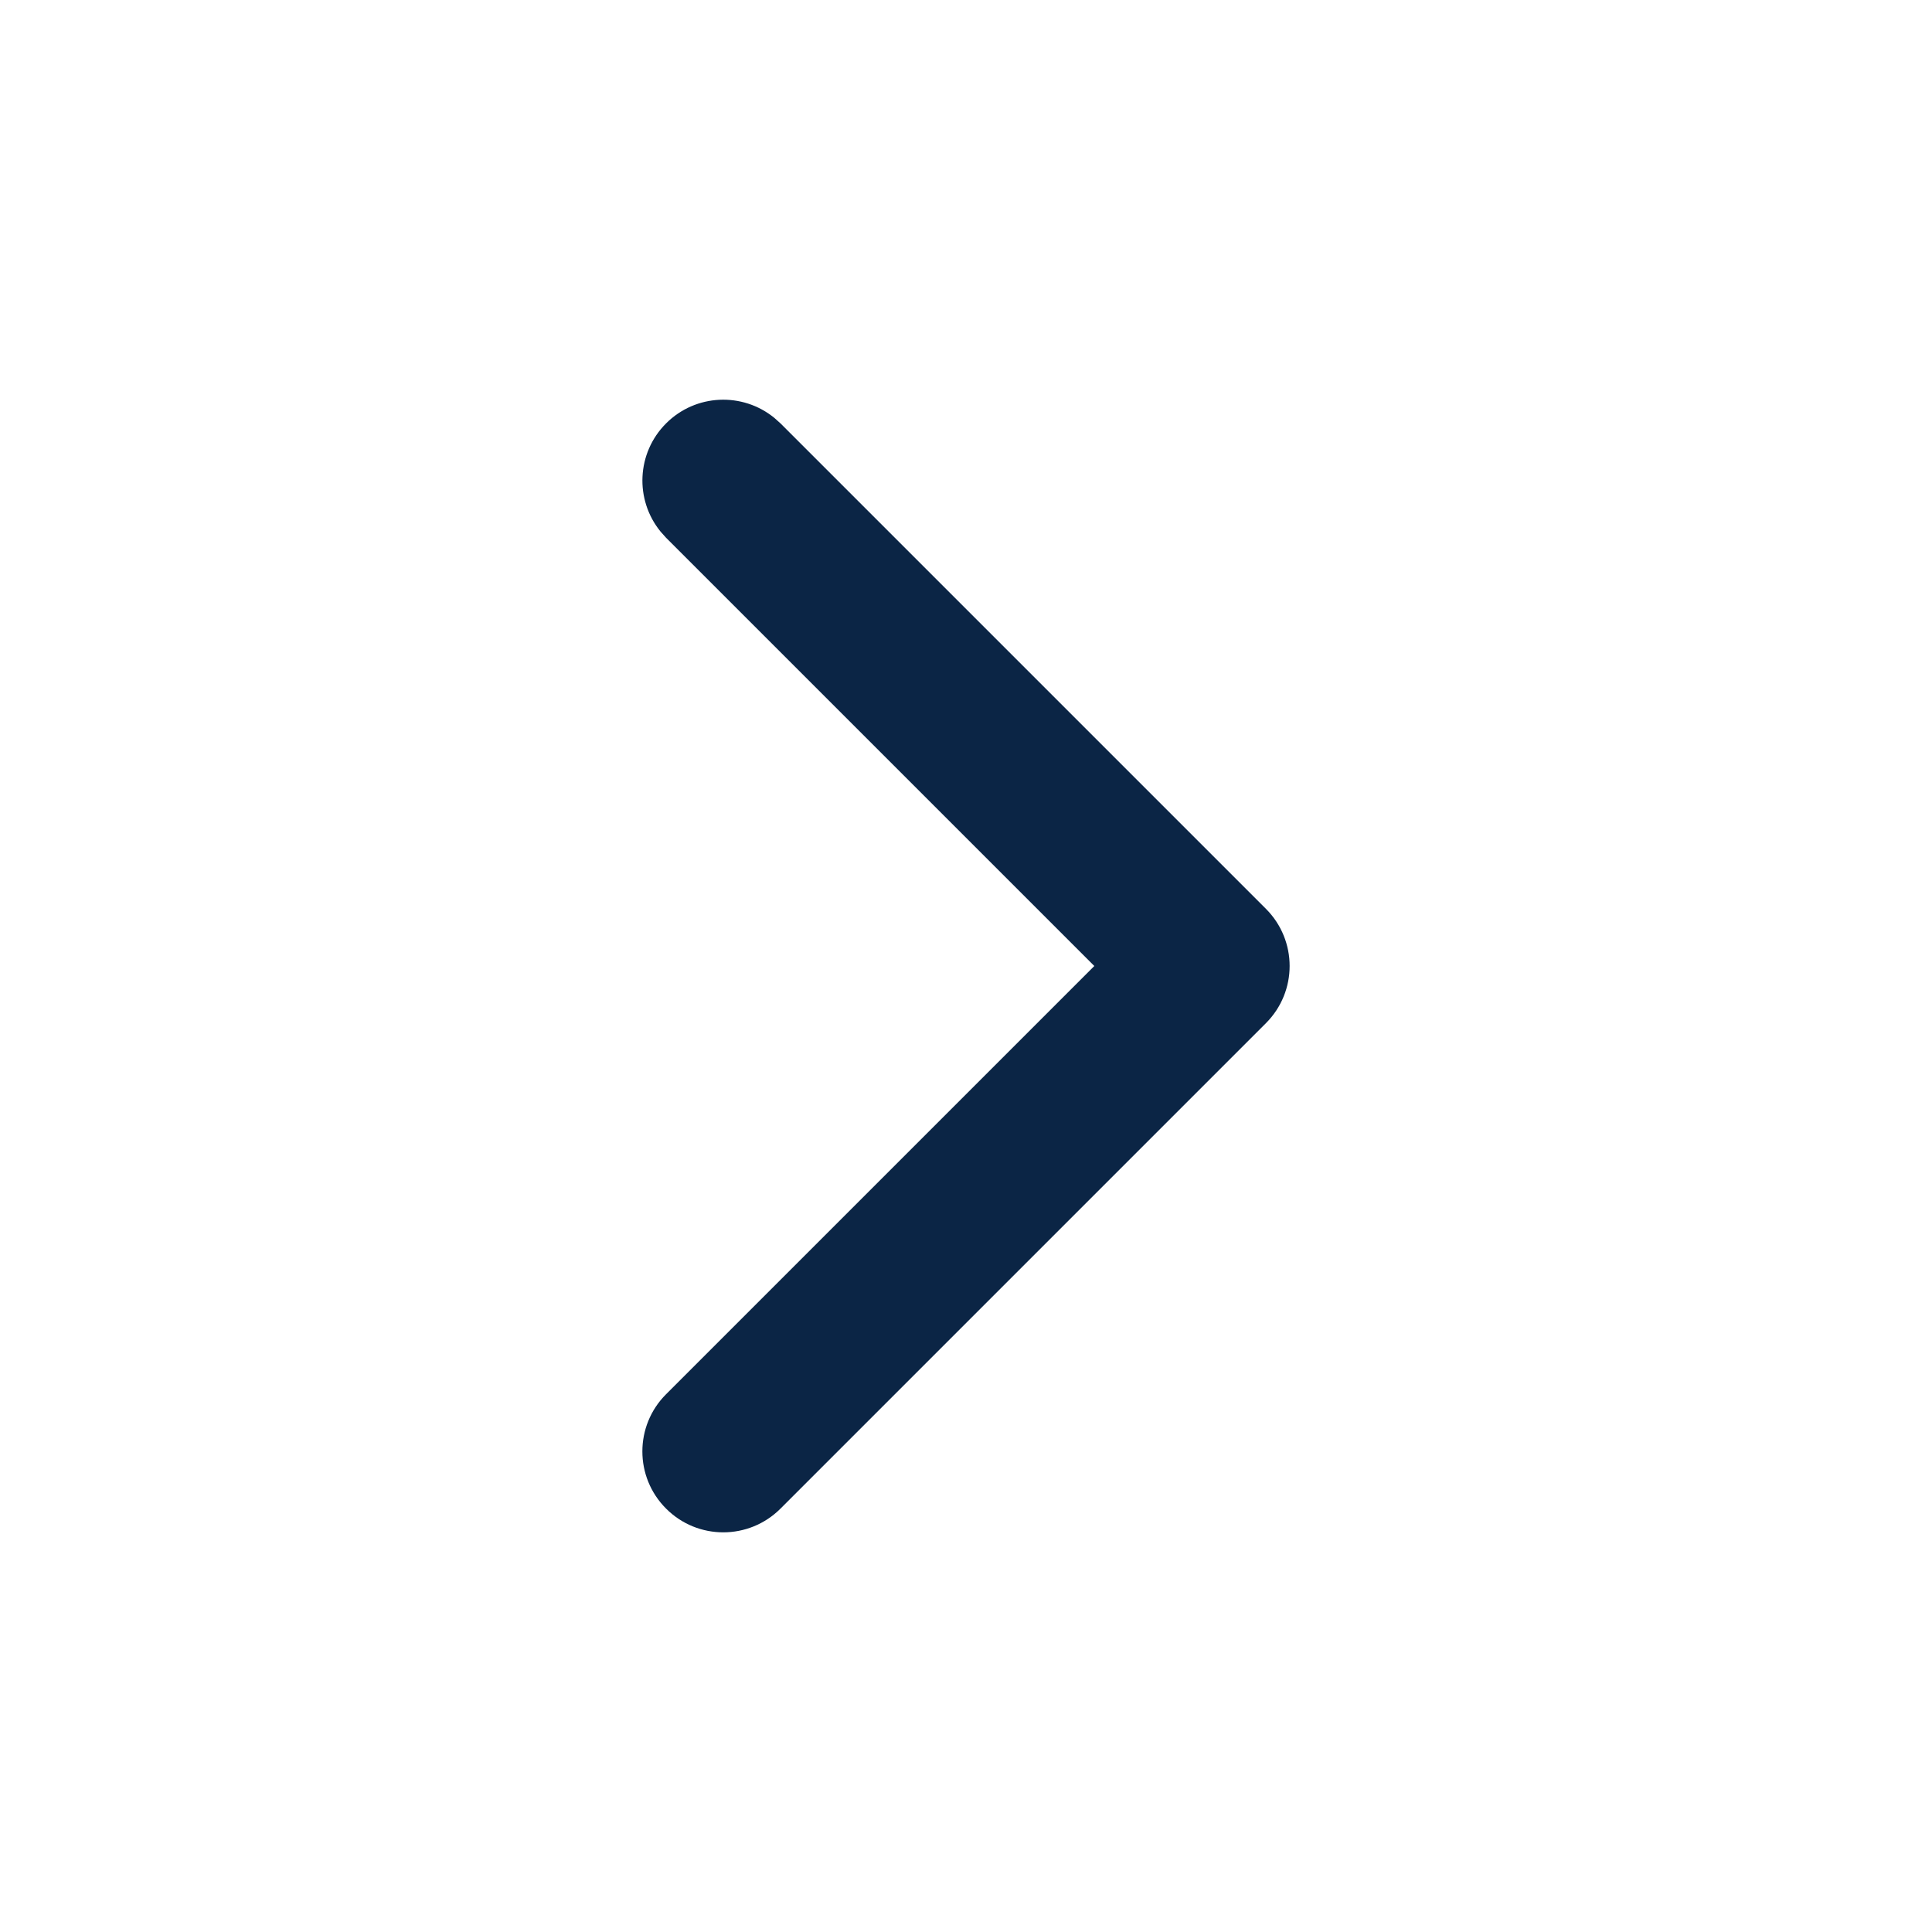
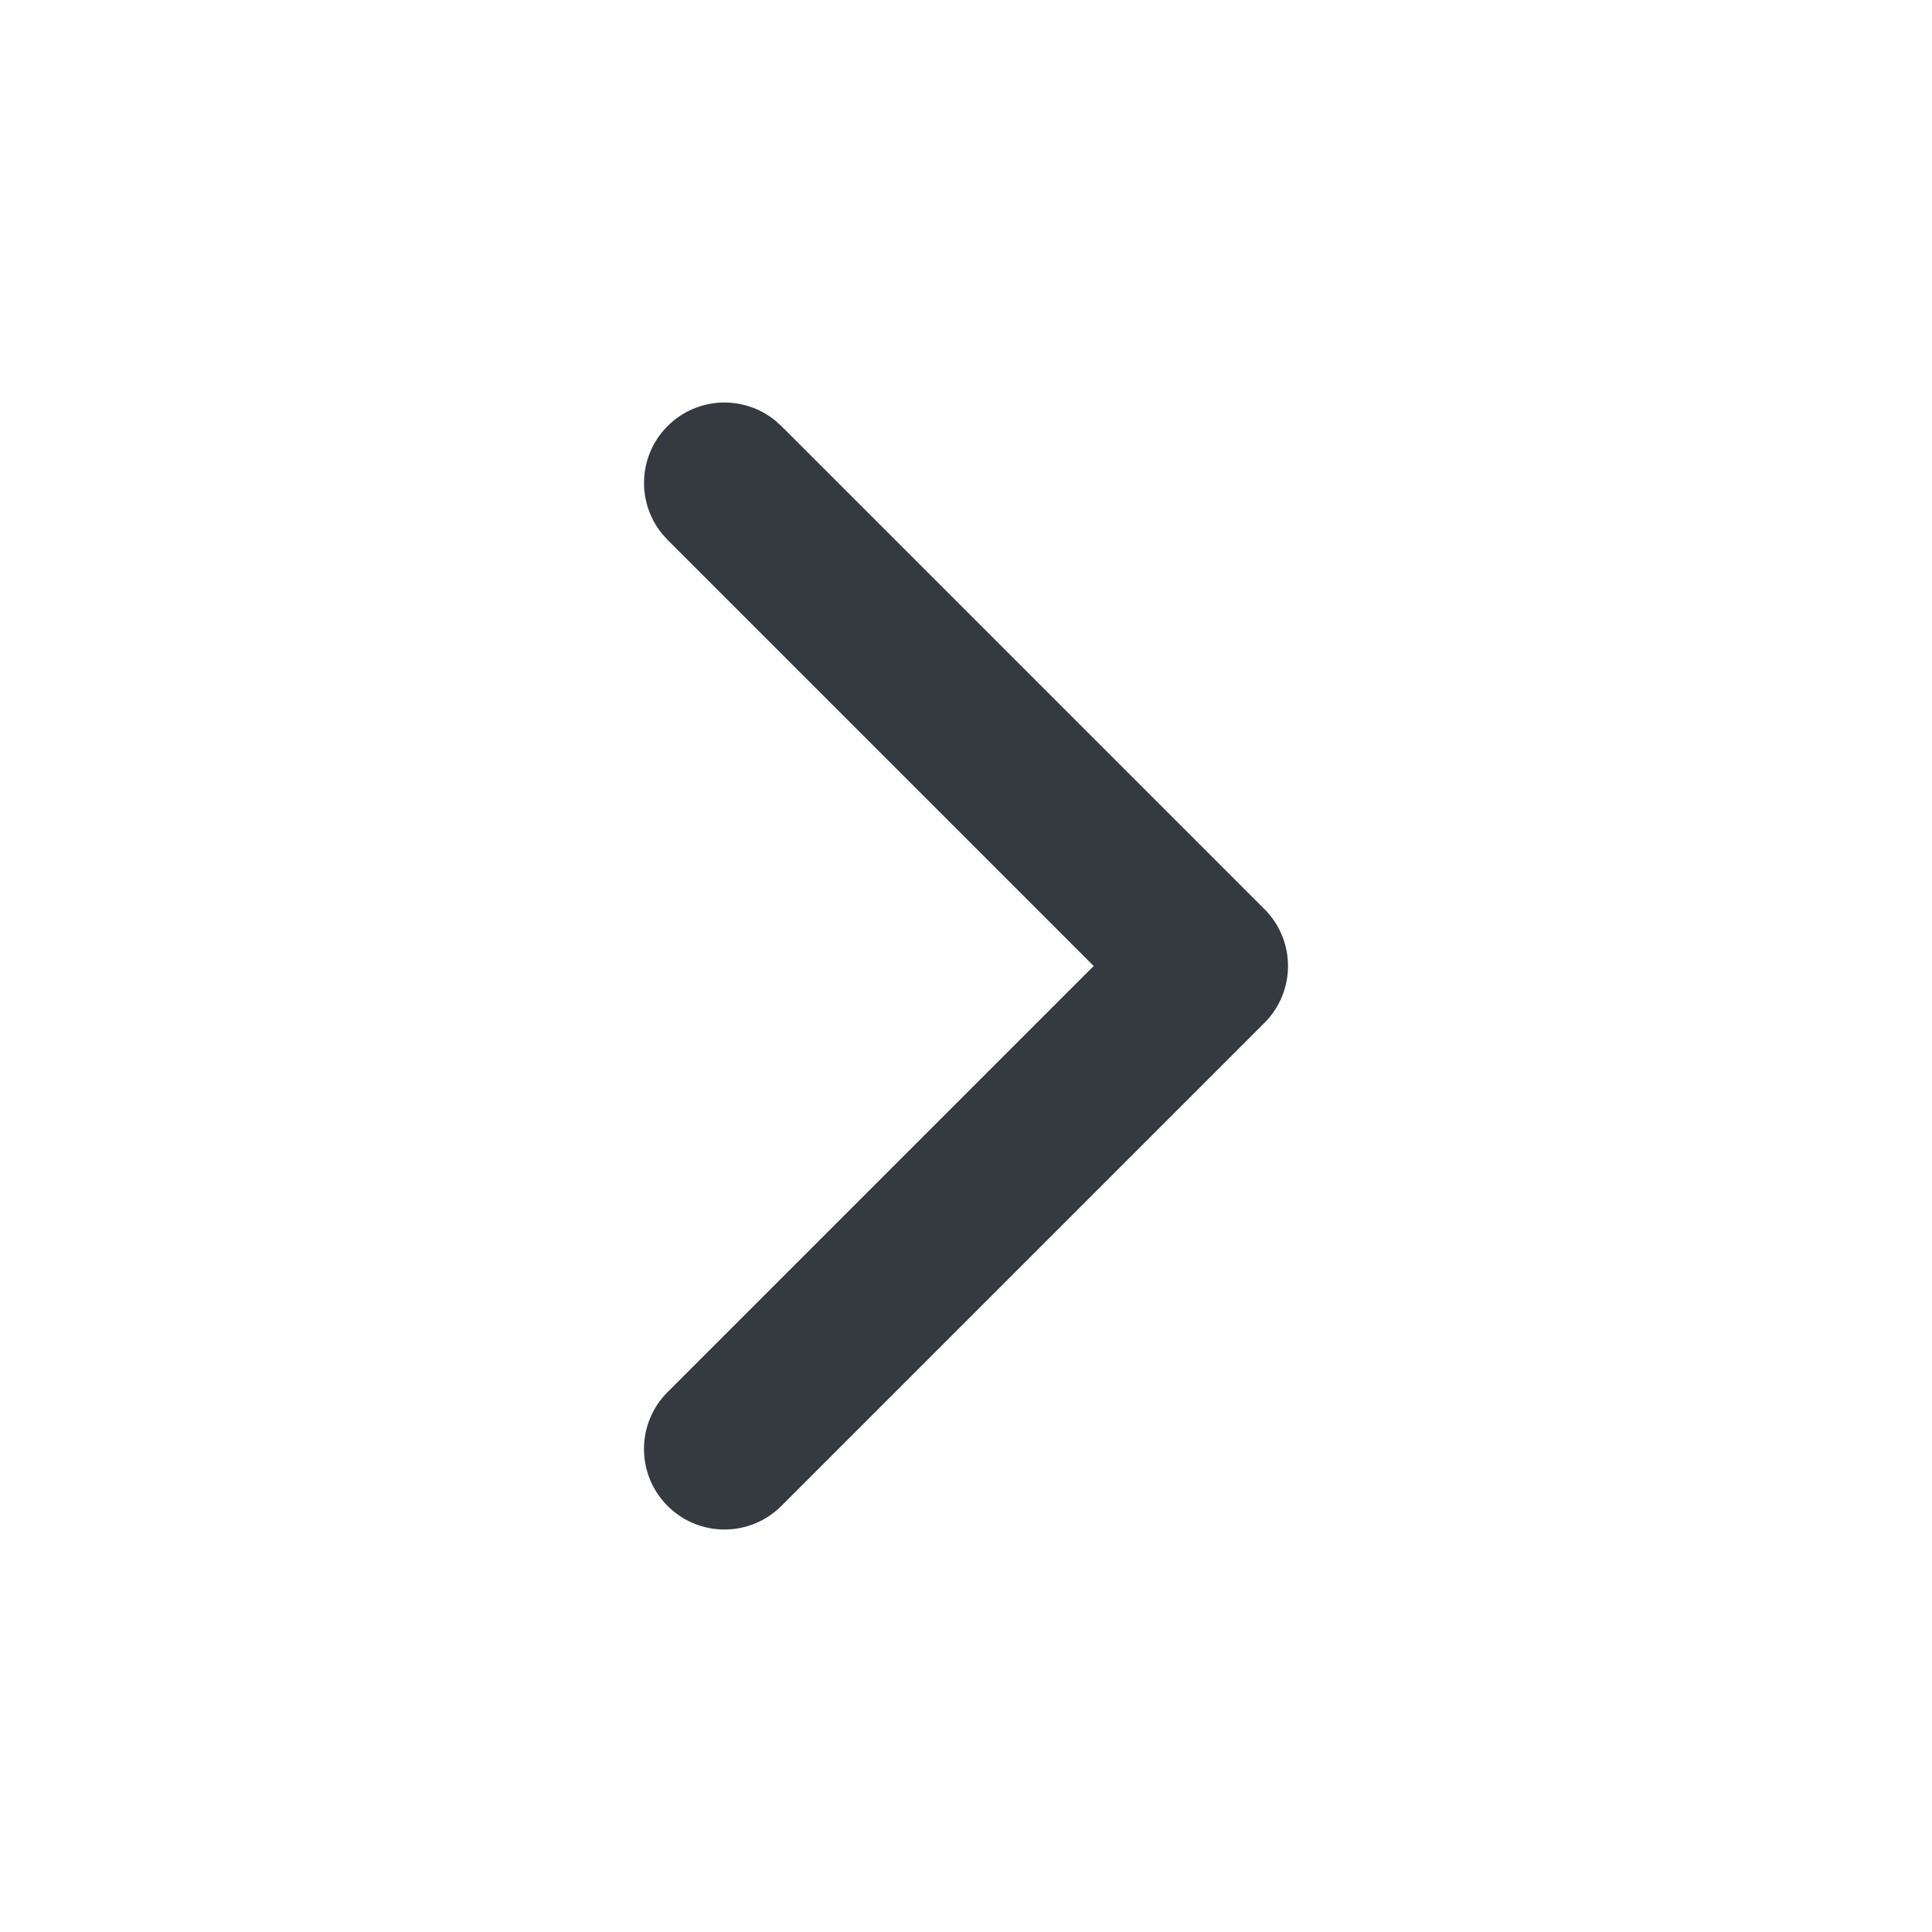
- <svg xmlns="http://www.w3.org/2000/svg" width="16" height="16" viewBox="0 0 16 16">
+ <svg xmlns="http://www.w3.org/2000/svg" width="12" height="12" viewBox="0 0 12 12">
  <g transform="matrix(1 0 0 1 0 0)">
    <g style="">
-       <g transform="matrix(0.67 0 0 0.67 8 8)">
-         <path style="stroke: none; stroke-width: 1; stroke-dasharray: none; stroke-linecap: butt; stroke-dashoffset: 0; stroke-linejoin: miter; stroke-miterlimit: 4; fill: rgb(11,37,69); fill-rule: nonzero; opacity: 1;" transform=" translate(-12, -12)" d="M 8.293 5.293 C 8.659 4.927 9.238 4.904 9.631 5.225 L 9.707 5.293 L 15.707 11.293 C 16.098 11.684 16.098 12.316 15.707 12.707 L 9.707 18.707 C 9.316 19.098 8.683 19.098 8.293 18.707 C 7.902 18.317 7.902 17.683 8.293 17.293 L 13.586 12 L 8.293 6.707 L 8.225 6.631 C 7.904 6.238 7.927 5.659 8.293 5.293 Z" stroke-linecap="round" />
+       <g transform="matrix(0.5 0 0 0.5 6 6)">
+         <path style="stroke: none; stroke-width: 1; stroke-dasharray: none; stroke-linecap: butt; stroke-dashoffset: 0; stroke-linejoin: miter; stroke-miterlimit: 4; fill: rgb(53,57,64); fill-rule: nonzero; opacity: 1;" transform=" translate(-12, -12)" d="M 8.293 5.293 C 8.659 4.927 9.238 4.904 9.631 5.225 L 9.707 5.293 L 15.707 11.293 C 16.098 11.684 16.098 12.316 15.707 12.707 L 9.707 18.707 C 9.316 19.098 8.683 19.098 8.293 18.707 C 7.902 18.317 7.902 17.683 8.293 17.293 L 13.586 12 L 8.293 6.707 L 8.225 6.631 C 7.904 6.238 7.927 5.659 8.293 5.293 Z" stroke-linecap="round" />
      </g>
    </g>
  </g>
</svg>
